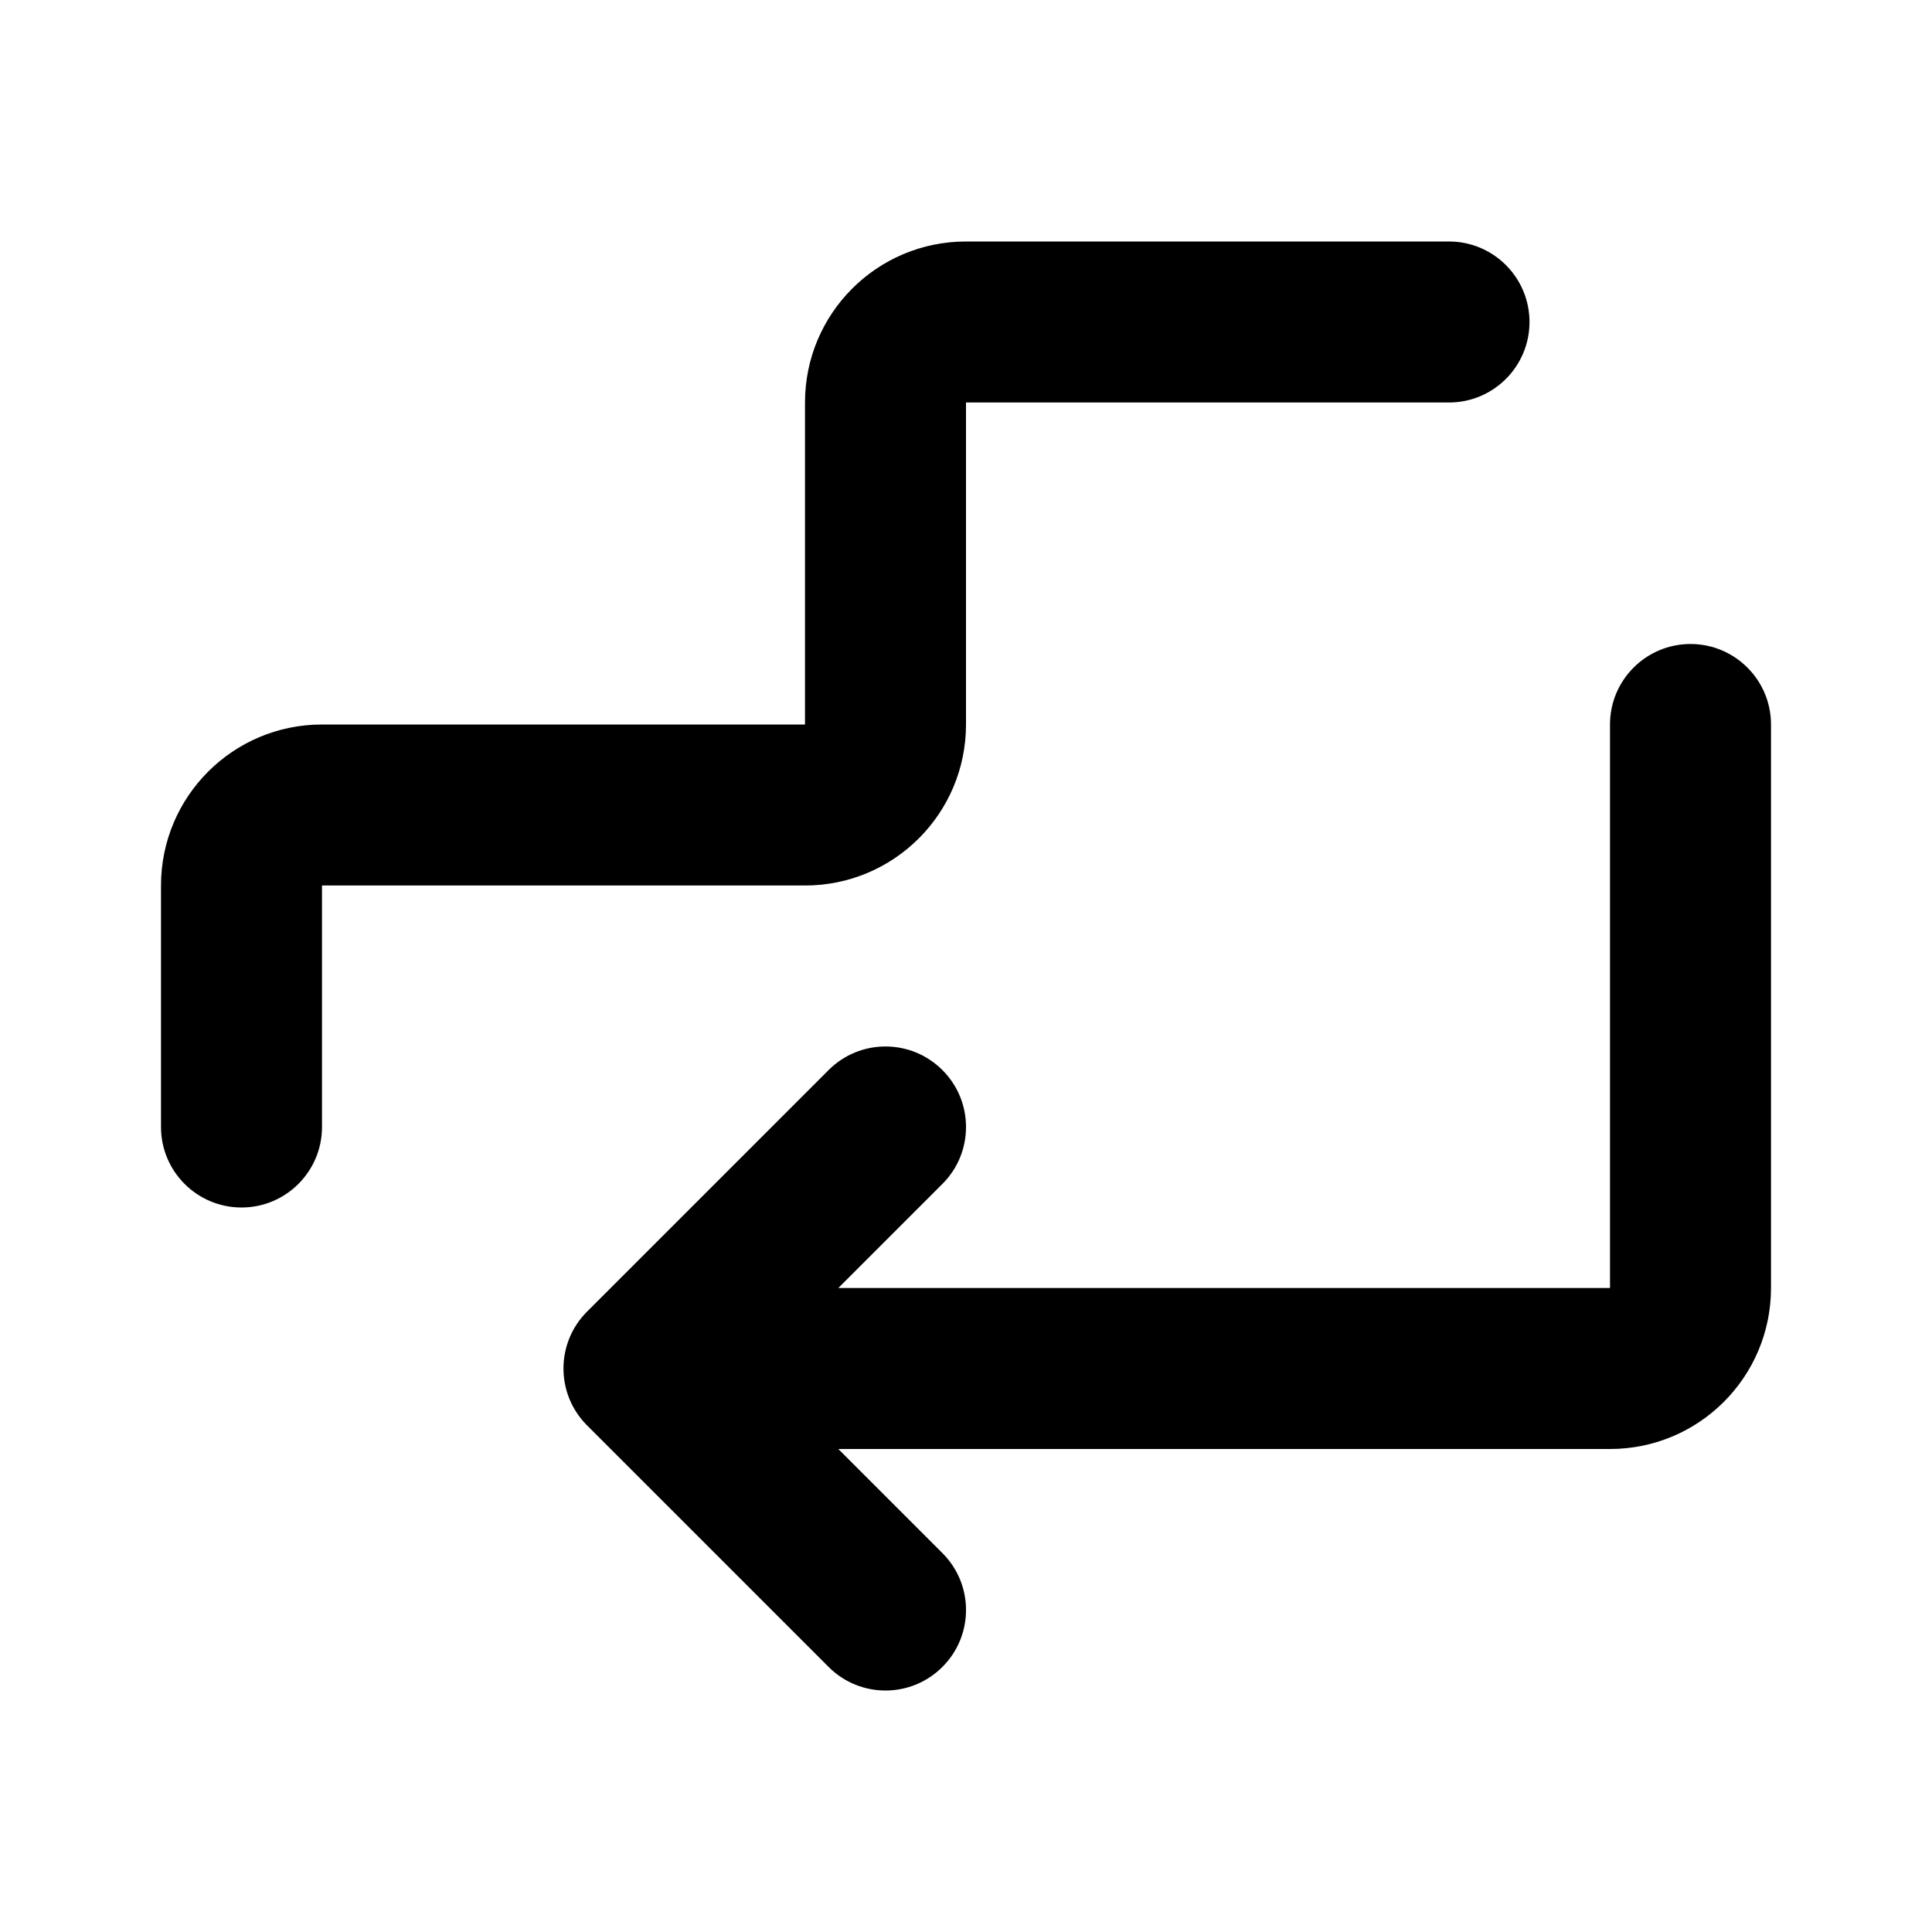
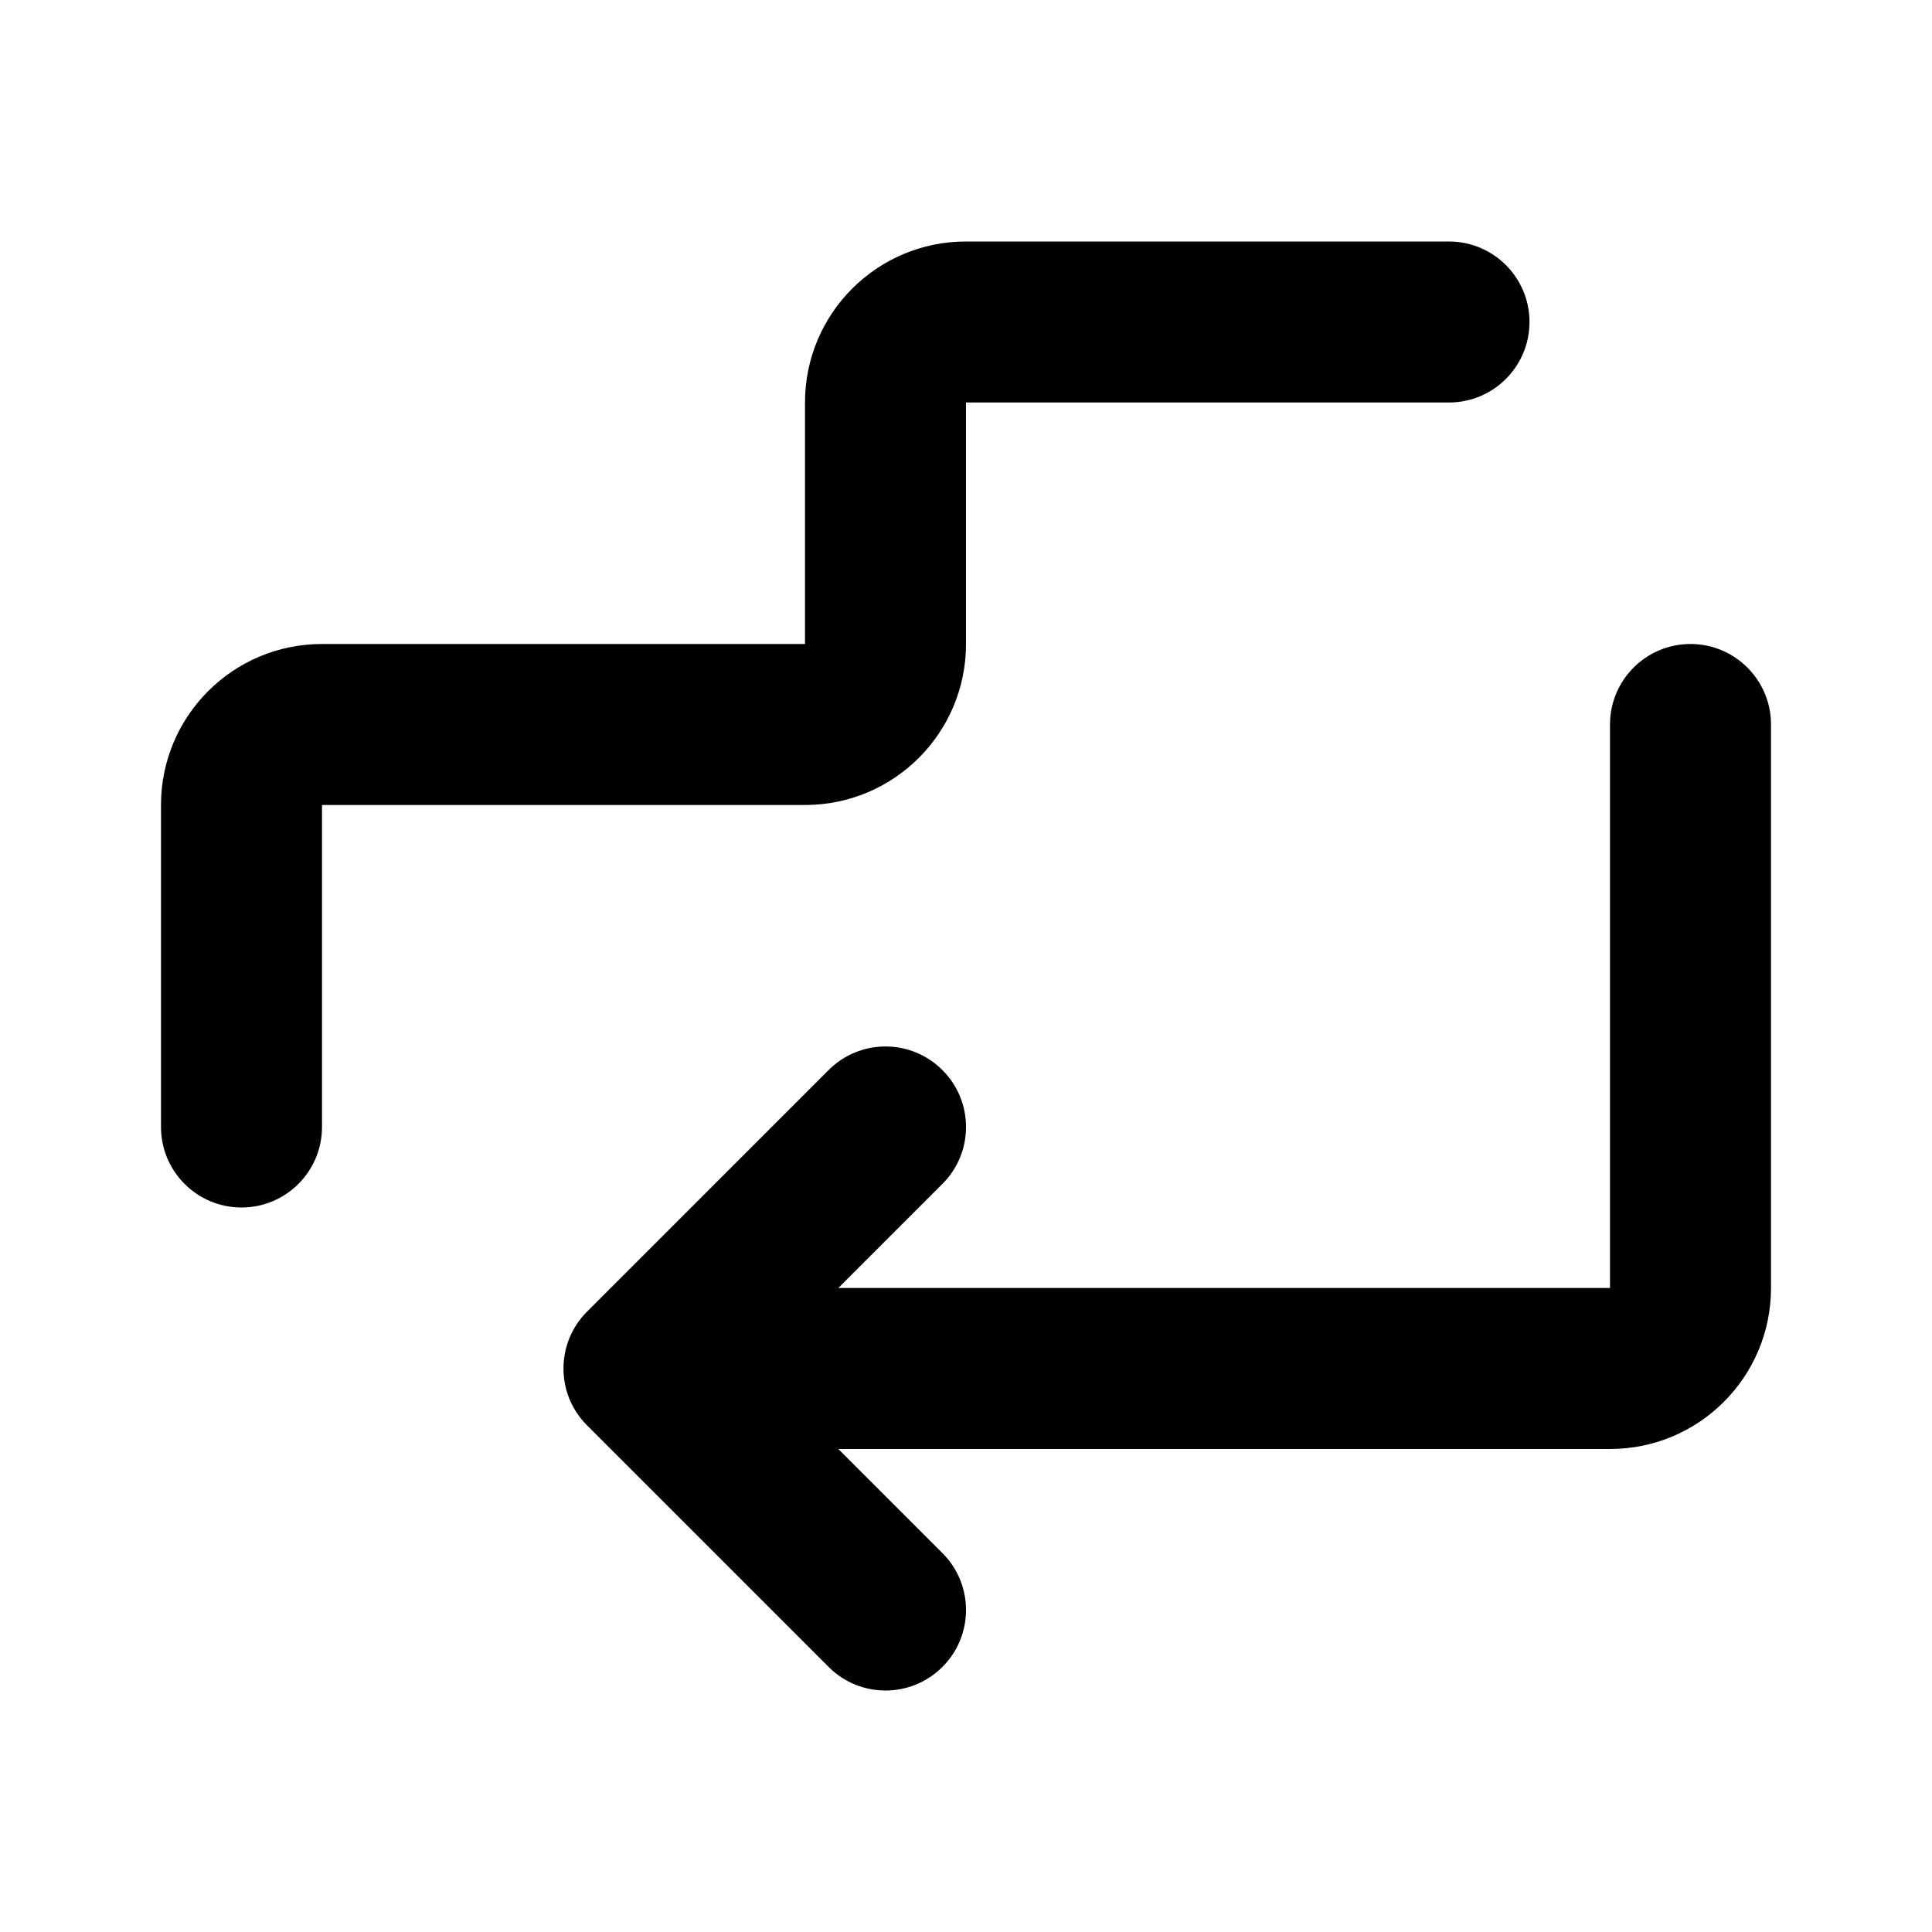
<svg xmlns="http://www.w3.org/2000/svg" width="24" height="24" viewBox="0 0 24 24" fill="currentColor">
-   <path d="M12 3C10.895 3 10 3.895 10 5V9H4C2.895 9 2 9.895 2 11V14C2 14.552 2.448 15 3 15C3.552 15 4 14.552 4 14V11H10C11.105 11 12 10.105 12 9V5H18C18.552 5 19 4.552 19 4C19 3.448 18.552 3 18 3H12Z" />
+   <path d="M12 3C10.895 3 10 3.895 10 5V8H4C2.895 8 2 8.895 2 10V14C2 14.552 2.448 15 3 15C3.552 15 4 14.552 4 14V10H10C11.105 10 12 9.105 12 8V5H18C18.552 5 19 4.552 19 4C19 3.448 18.552 3 18 3H12Z" />
  <path d="M22 9C22 8.448 21.552 8 21 8C20.448 8 20 8.448 20 9V16H10.414L11.707 14.707C12.098 14.317 12.098 13.683 11.707 13.293C11.317 12.902 10.683 12.902 10.293 13.293L7.293 16.293C6.902 16.683 6.902 17.317 7.293 17.707L10.293 20.707C10.683 21.098 11.317 21.098 11.707 20.707C12.098 20.317 12.098 19.683 11.707 19.293L10.414 18H20C21.105 18 22 17.105 22 16V9Z" />
</svg>
